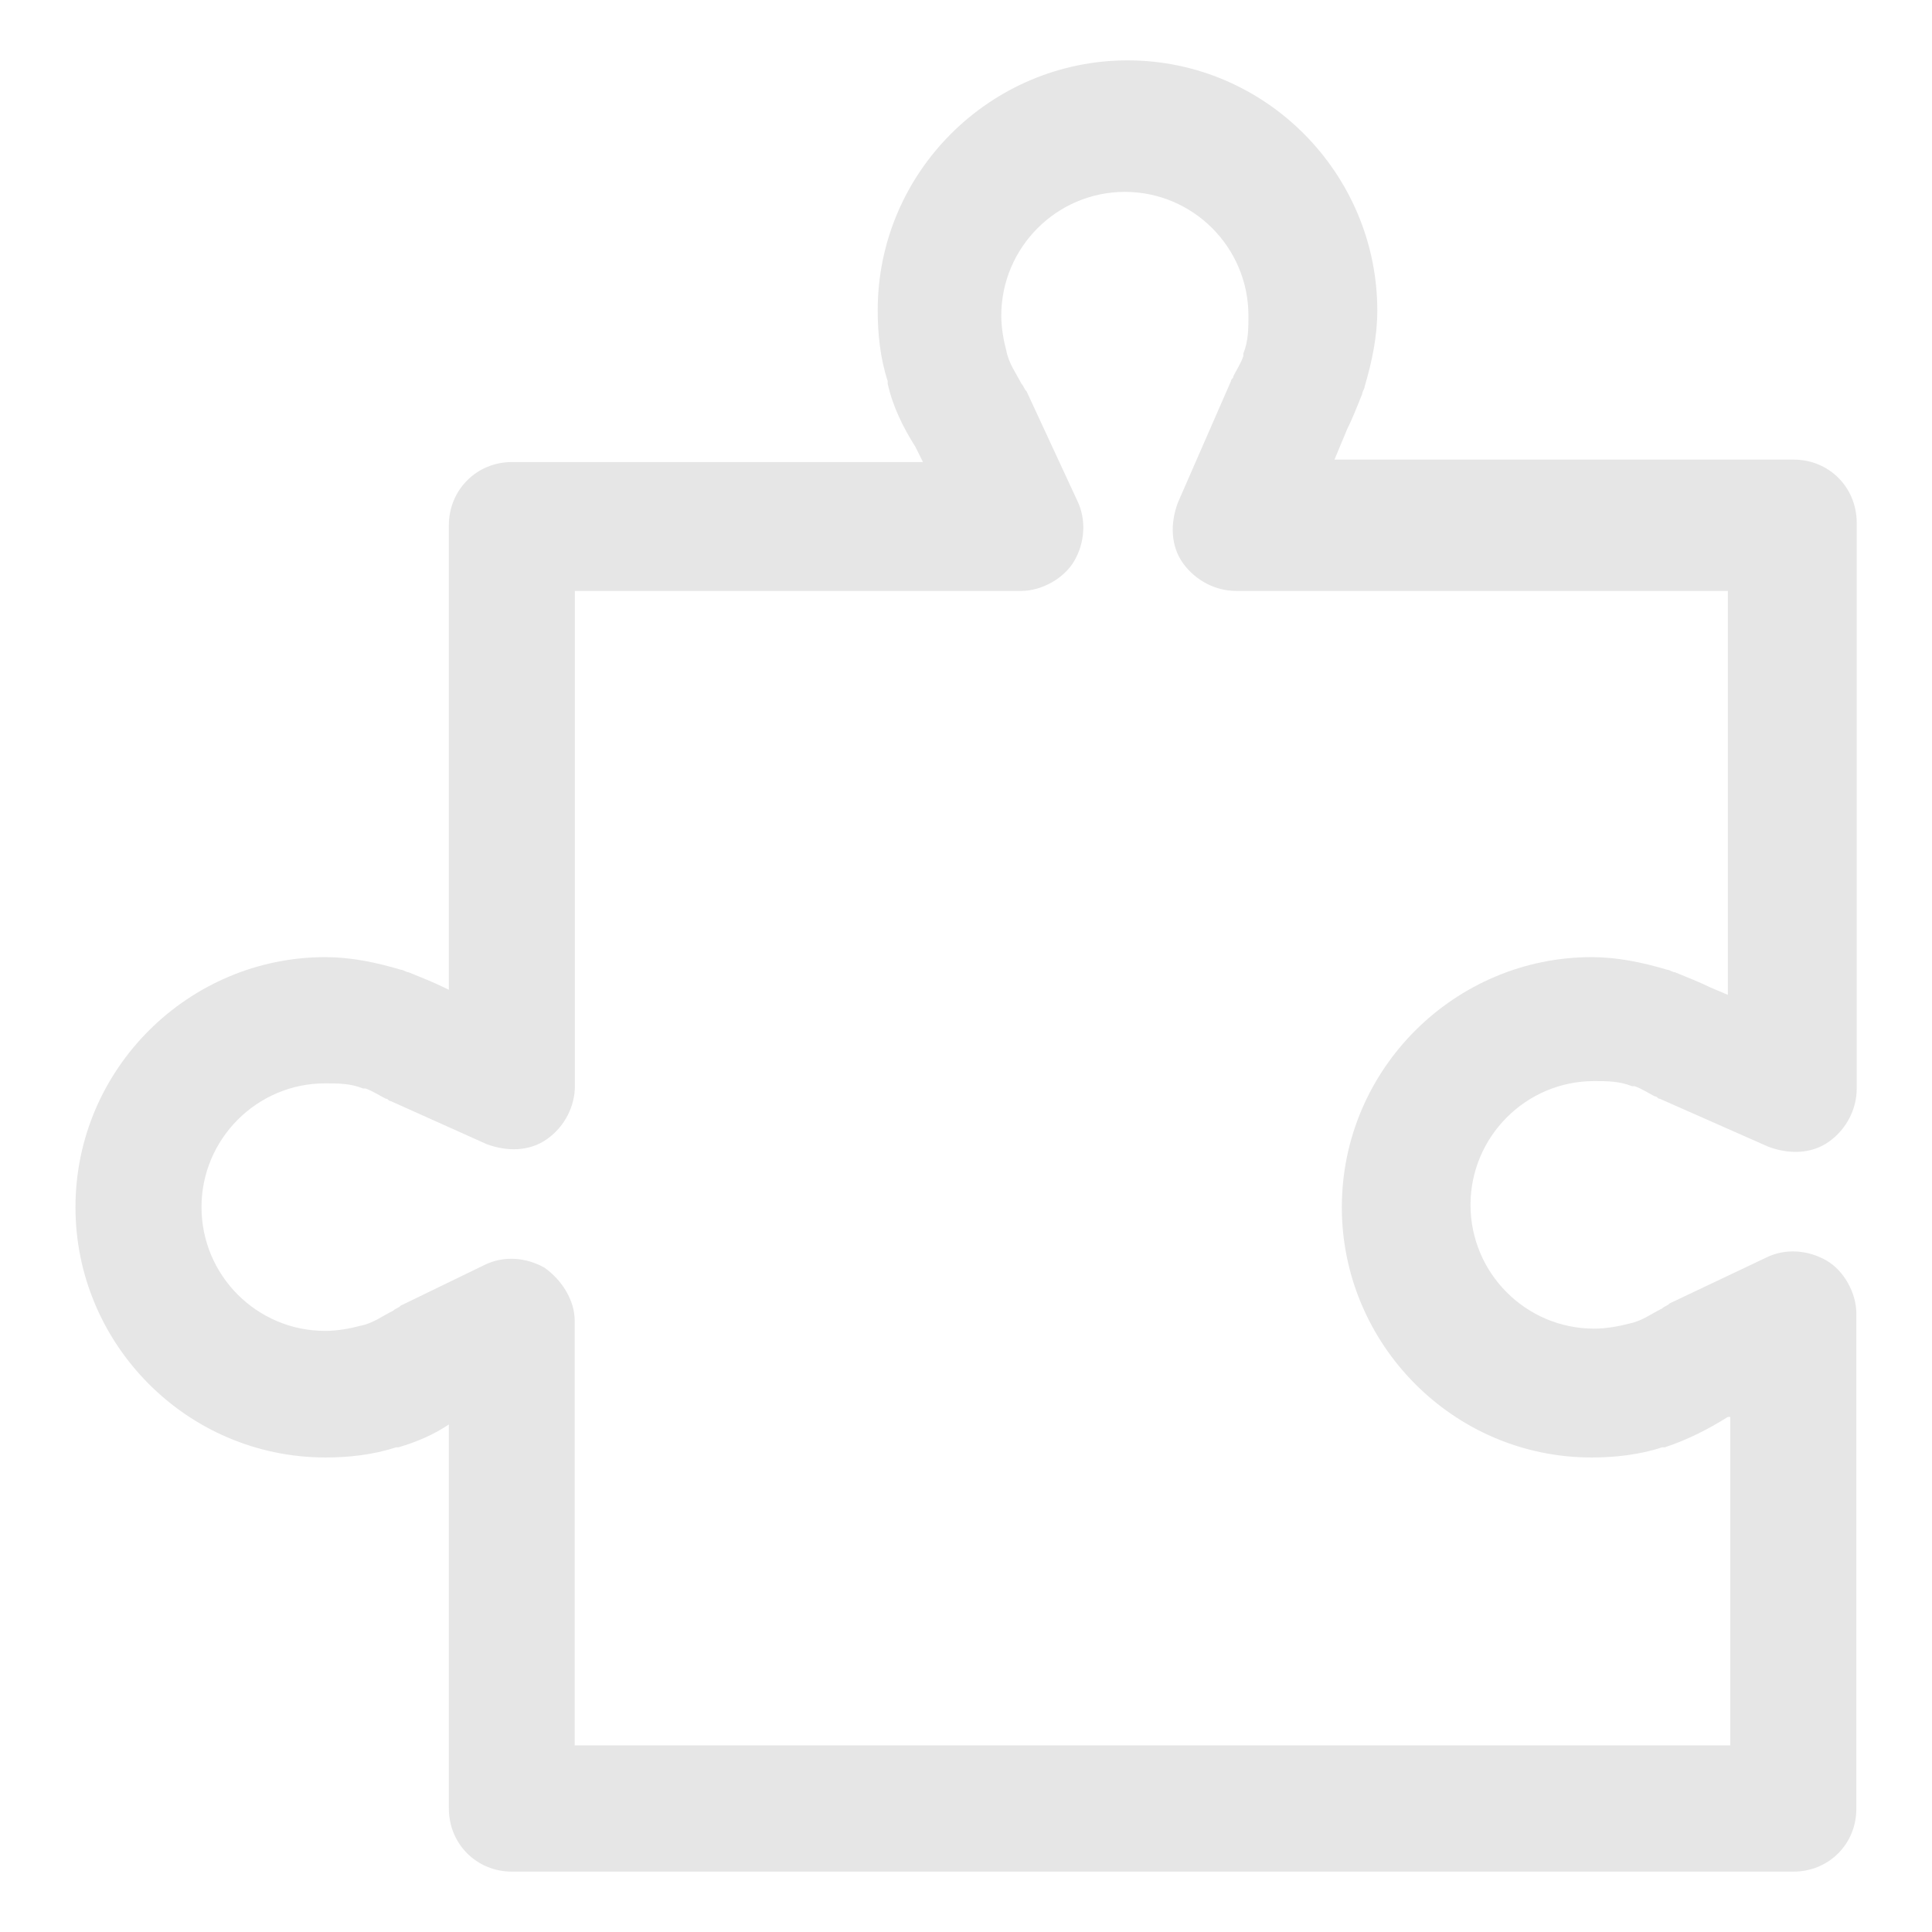
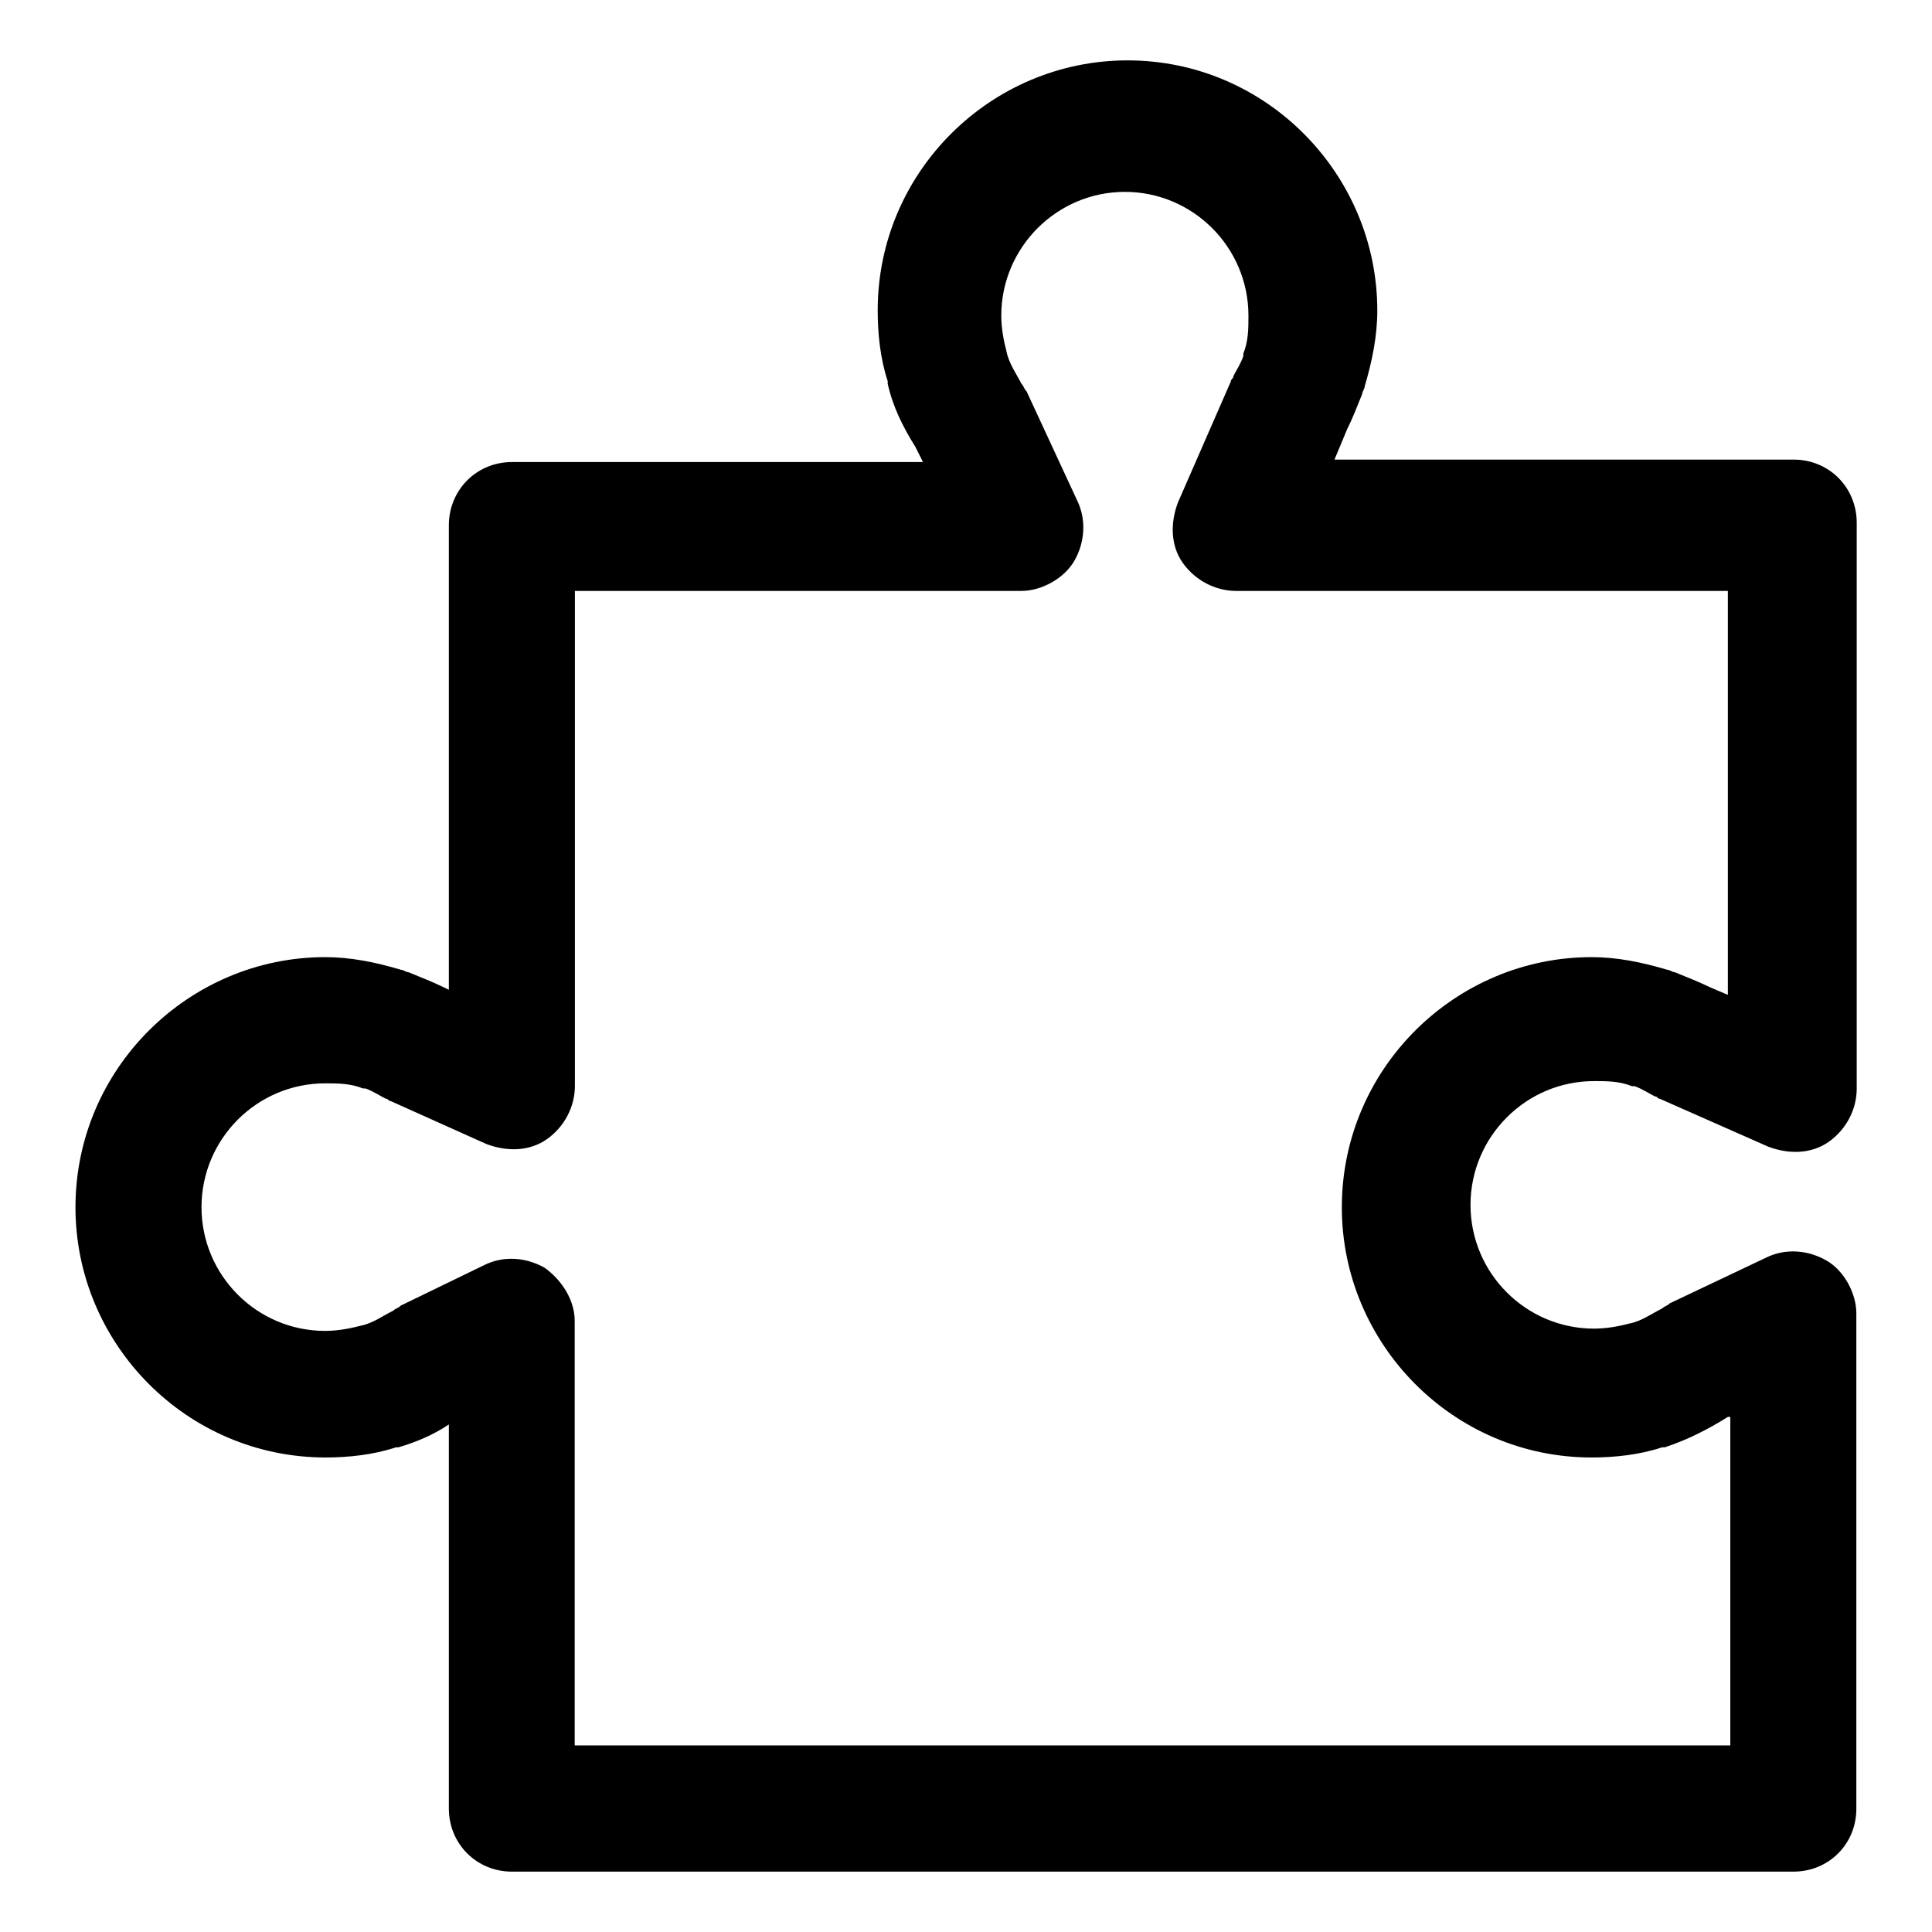
<svg xmlns="http://www.w3.org/2000/svg" t="1639706000974" class="icon" viewBox="0 0 1024 1024" version="1.1" p-id="8333" width="200" height="200">
  <defs>
    <style type="text/css" />
  </defs>
-   <path d="M950.6 992H271.3c-18.7 0-33.4-14.7-33.4-33.5V755c-8 5.4-17.4 9.4-26.7 12.1h-1.3c-12 4-25.4 5.4-37.4 5.4C98.8 772.4 40 712.2 40 639.9c0-73.6 60.2-132.6 132.4-132.6 13.4 0 26.7 2.7 40.1 6.7 1.3 0 2.7 1.3 4 1.3 6.7 2.7 13.4 5.4 18.7 8l2.7 1.3V278.4c0-18.7 14.7-33.5 33.4-33.5h217.9l-4-8c-6.7-10.7-12-21.4-14.7-33.5V202c-4-12.1-5.3-25.4-5.3-37.5C465.2 90.9 525.4 32 597.6 32 671.1 32 730 92.3 730 164.6c0 13.4-2.7 26.8-6.7 40.2 0 1.3-1.3 2.7-1.3 4-2.7 6.7-5.3 13.4-8 18.7l-6.7 16.1h243.4c18.7 0 33.4 14.7 33.4 33.5V577c0 10.7-5.3 21.4-14.7 28.1-9.4 6.7-21.4 6.7-32.1 2.7l-57.5-25.4c-1.3 0-1.3-1.3-2.7-1.3-2.7-1.3-6.7-4-10.7-5.4H865c-6.7-2.7-13.4-2.7-20.1-2.7-36.1 0-65.5 29.5-65.5 65.6 0 36.2 29.4 65.6 65.5 65.6 6.7 0 13.4-1.3 18.7-2.7 6.7-1.3 12-5.4 17.4-8 1.3-1.3 2.7-1.3 4-2.7l50.8-24.1c10.7-5.4 22.7-4 32.1 1.3s16 17.4 16 28.1v262.4c0.1 18.8-14.6 33.5-33.3 33.5z m-645.9-66.9h612.4V751h-1.3c-10.7 6.7-21.4 12.1-33.4 16.1H881c-12 4-25.4 5.4-37.4 5.4-73.5 0-132.4-60.3-132.4-132.6 0-73.6 60.2-132.6 132.4-132.6 13.4 0 26.7 2.7 40.1 6.7 1.3 0 2.7 1.3 4 1.3 6.7 2.7 13.4 5.4 18.7 8l9.4 4V313.2H655.1c-10.7 0-21.4-5.4-28.1-14.7-6.7-9.4-6.7-21.4-2.7-32.1l28.1-64.3c0-1.3 1.3-1.3 1.3-2.7 1.3-2.7 4-6.7 5.3-10.7v-1.3c2.7-6.7 2.7-13.4 2.7-20.1 0-36.2-29.4-65.6-65.5-65.6s-65.5 29.5-65.5 65.6c0 6.7 1.3 13.4 2.7 18.7 1.3 6.7 5.3 12.1 8 17.4 1.3 1.3 1.3 2.7 2.7 4l26.7 57.6c5.3 10.7 4 22.8-1.3 32.1-5.3 9.4-17.4 16.1-28.1 16.1H304.7v262.4c0 10.7-5.3 21.4-14.7 28.1s-21.4 6.7-32.1 2.7l-50.8-22.8c-1.3 0-1.3-1.3-2.7-1.3-2.7-1.3-6.7-4-10.7-5.4h-1.3c-6.7-2.7-13.4-2.7-20.1-2.7-36.1 0-65.5 29.5-65.5 65.6 0 36.2 29.4 65.6 65.5 65.6 6.7 0 13.4-1.3 18.7-2.7 6.7-1.3 12-5.4 17.4-8 1.3-1.3 2.7-1.3 4-2.7l44.1-21.4c10.7-5.4 22.7-4 32.1 1.3 9.4 6.7 16 17.4 16 28.1v225.1h0.1z" p-id="8334" fill="#e6e6e6" />
+   <path d="M950.6 992H271.3c-18.7 0-33.4-14.7-33.4-33.5V755c-8 5.4-17.4 9.4-26.7 12.1h-1.3c-12 4-25.4 5.4-37.4 5.4C98.8 772.4 40 712.2 40 639.9c0-73.6 60.2-132.6 132.4-132.6 13.4 0 26.7 2.7 40.1 6.7 1.3 0 2.7 1.3 4 1.3 6.7 2.7 13.4 5.4 18.7 8l2.7 1.3V278.4c0-18.7 14.7-33.5 33.4-33.5h217.9l-4-8c-6.7-10.7-12-21.4-14.7-33.5V202c-4-12.1-5.3-25.4-5.3-37.5C465.2 90.9 525.4 32 597.6 32 671.1 32 730 92.3 730 164.6c0 13.4-2.7 26.8-6.7 40.2 0 1.3-1.3 2.7-1.3 4-2.7 6.7-5.3 13.4-8 18.7l-6.7 16.1h243.4c18.7 0 33.4 14.7 33.4 33.5V577c0 10.7-5.3 21.4-14.7 28.1-9.4 6.7-21.4 6.7-32.1 2.7l-57.5-25.4c-1.3 0-1.3-1.3-2.7-1.3-2.7-1.3-6.7-4-10.7-5.4H865c-6.7-2.7-13.4-2.7-20.1-2.7-36.1 0-65.5 29.5-65.5 65.6 0 36.2 29.4 65.6 65.5 65.6 6.7 0 13.4-1.3 18.7-2.7 6.7-1.3 12-5.4 17.4-8 1.3-1.3 2.7-1.3 4-2.7l50.8-24.1c10.7-5.4 22.7-4 32.1 1.3s16 17.4 16 28.1v262.4c0.1 18.8-14.6 33.5-33.3 33.5z m-645.9-66.9h612.4V751h-1.3c-10.7 6.7-21.4 12.1-33.4 16.1H881c-12 4-25.4 5.4-37.4 5.4-73.5 0-132.4-60.3-132.4-132.6 0-73.6 60.2-132.6 132.4-132.6 13.4 0 26.7 2.7 40.1 6.7 1.3 0 2.7 1.3 4 1.3 6.7 2.7 13.4 5.4 18.7 8l9.4 4V313.2H655.1c-10.7 0-21.4-5.4-28.1-14.7-6.7-9.4-6.7-21.4-2.7-32.1l28.1-64.3c0-1.3 1.3-1.3 1.3-2.7 1.3-2.7 4-6.7 5.3-10.7v-1.3c2.7-6.7 2.7-13.4 2.7-20.1 0-36.2-29.4-65.6-65.5-65.6s-65.5 29.5-65.5 65.6c0 6.7 1.3 13.4 2.7 18.7 1.3 6.7 5.3 12.1 8 17.4 1.3 1.3 1.3 2.7 2.7 4l26.7 57.6c5.3 10.7 4 22.8-1.3 32.1-5.3 9.4-17.4 16.1-28.1 16.1H304.7v262.4c0 10.7-5.3 21.4-14.7 28.1s-21.4 6.7-32.1 2.7l-50.8-22.8c-1.3 0-1.3-1.3-2.7-1.3-2.7-1.3-6.7-4-10.7-5.4h-1.3c-6.7-2.7-13.4-2.7-20.1-2.7-36.1 0-65.5 29.5-65.5 65.6 0 36.2 29.4 65.6 65.5 65.6 6.7 0 13.4-1.3 18.7-2.7 6.7-1.3 12-5.4 17.4-8 1.3-1.3 2.7-1.3 4-2.7l44.1-21.4c10.7-5.4 22.7-4 32.1 1.3 9.4 6.7 16 17.4 16 28.1v225.1h0.1z" p-id="8334" fill="currentColor" />
</svg>
